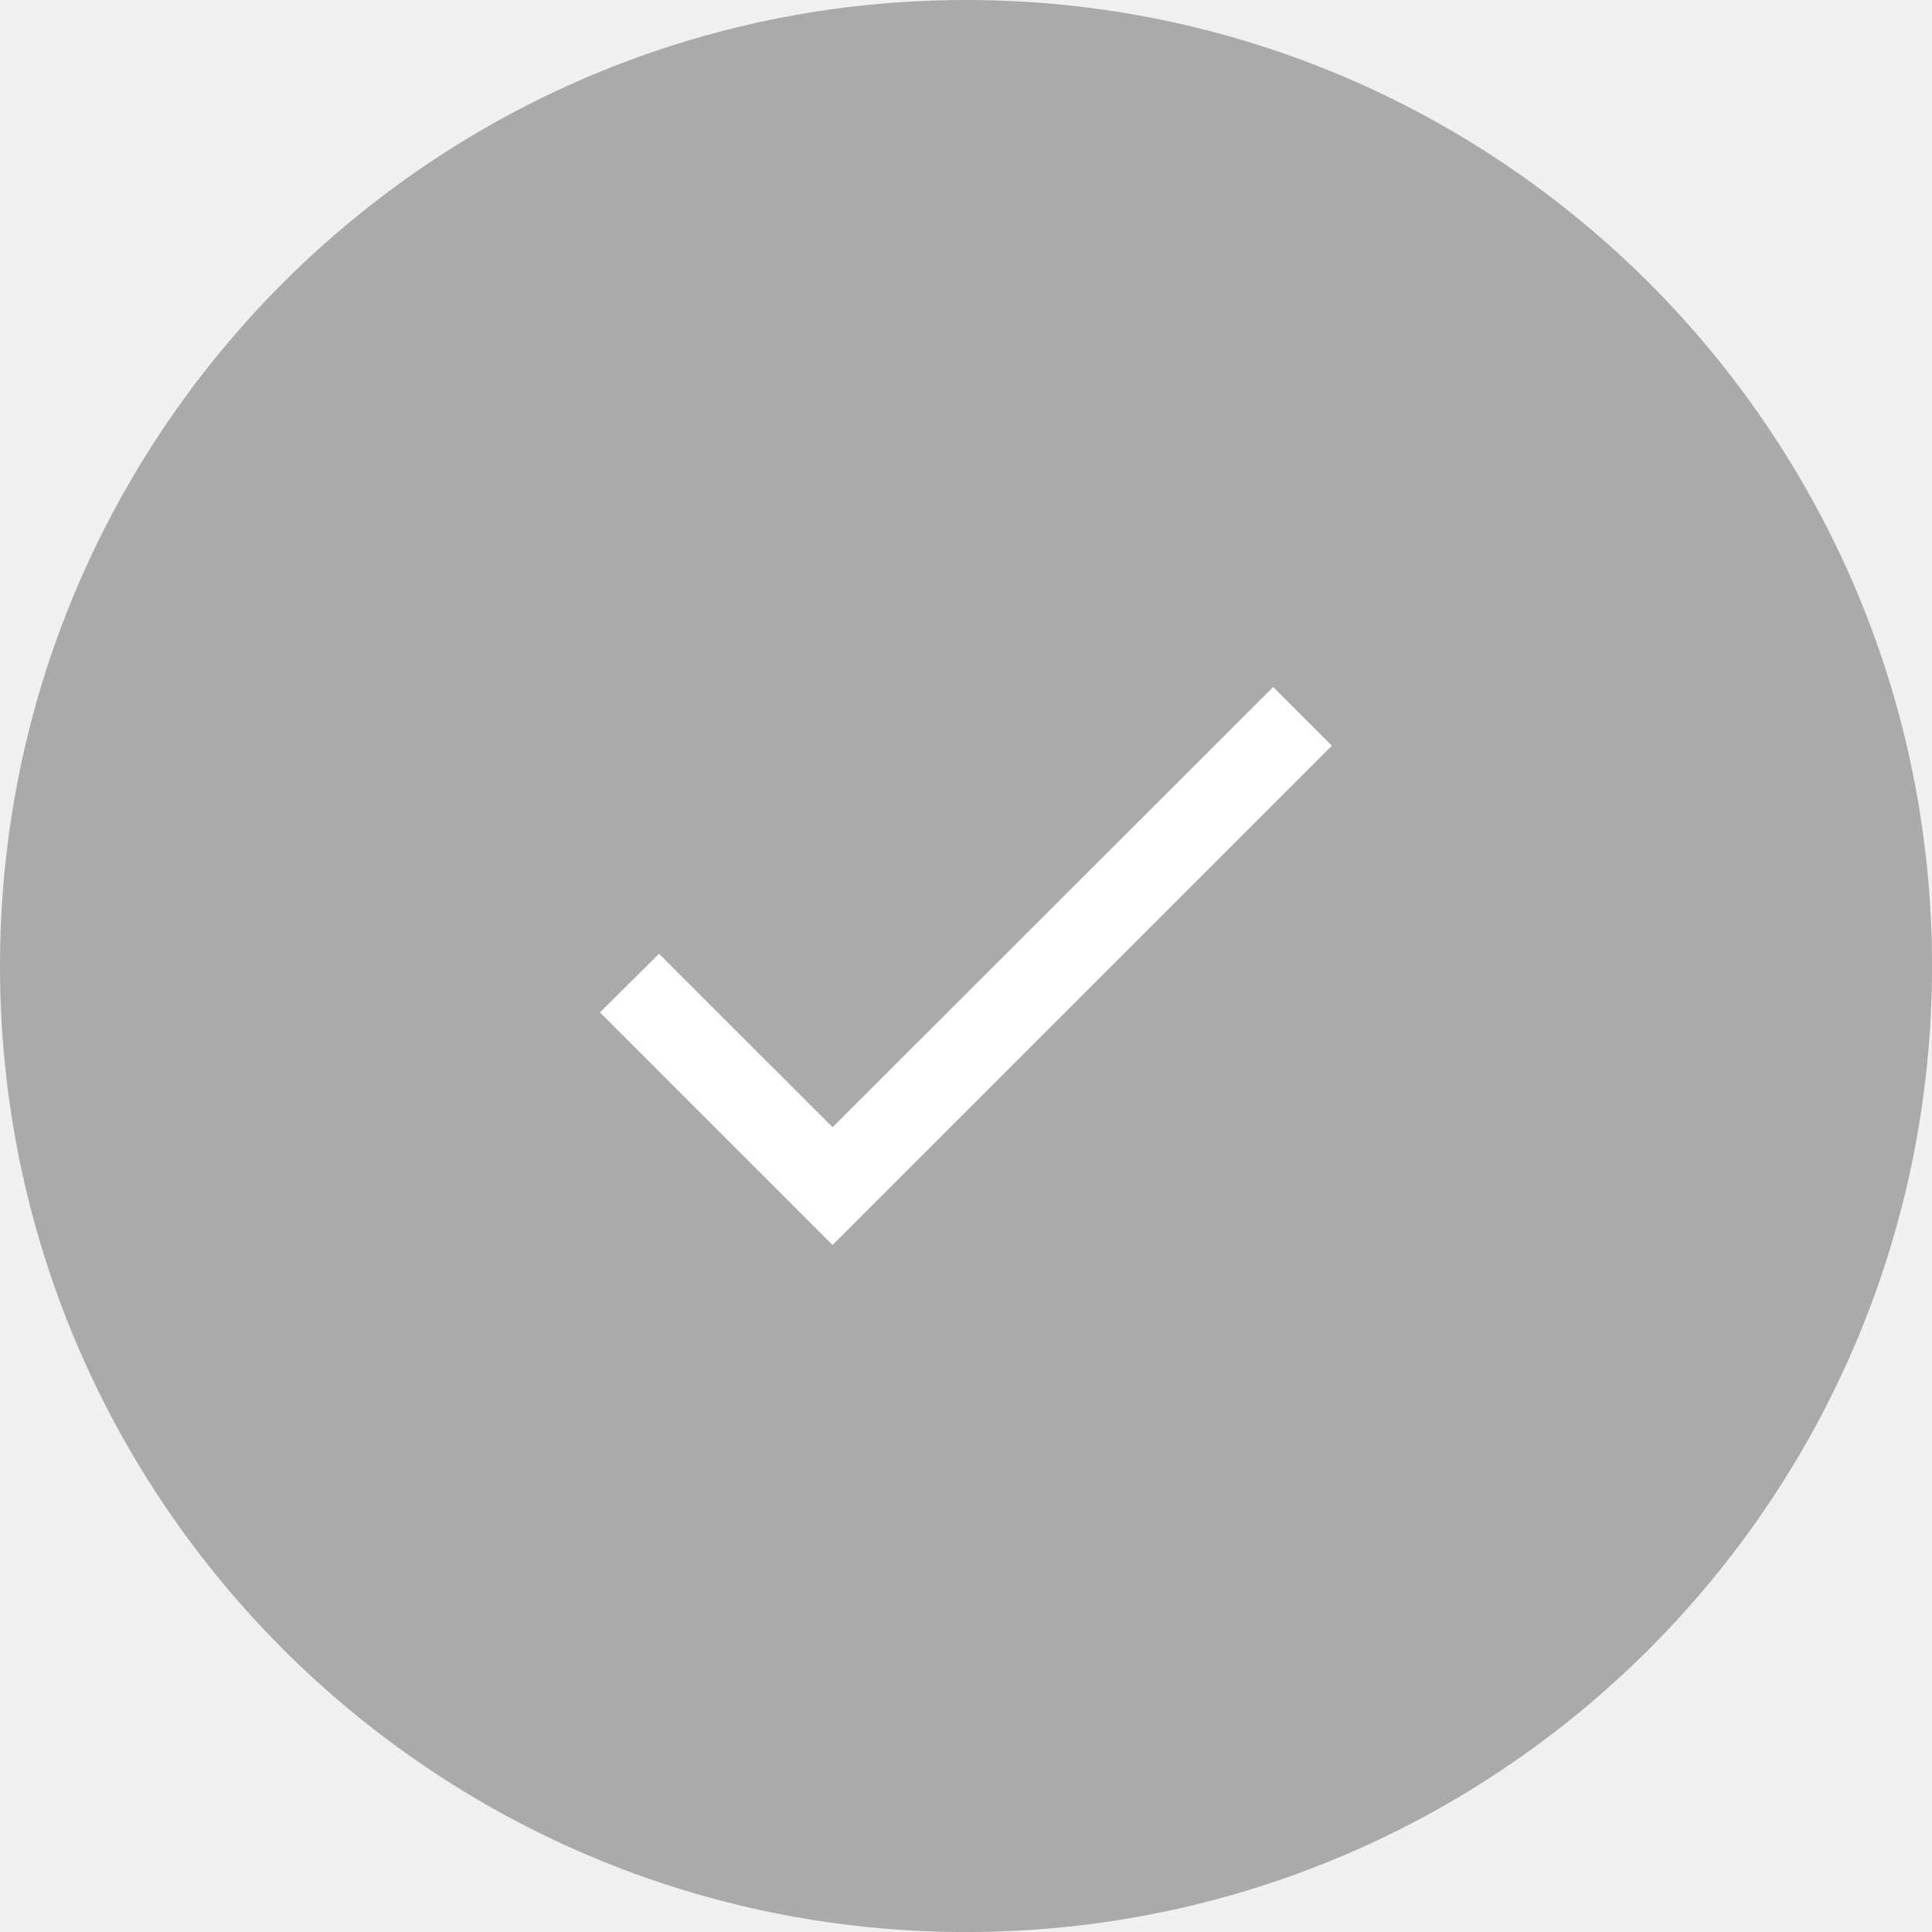
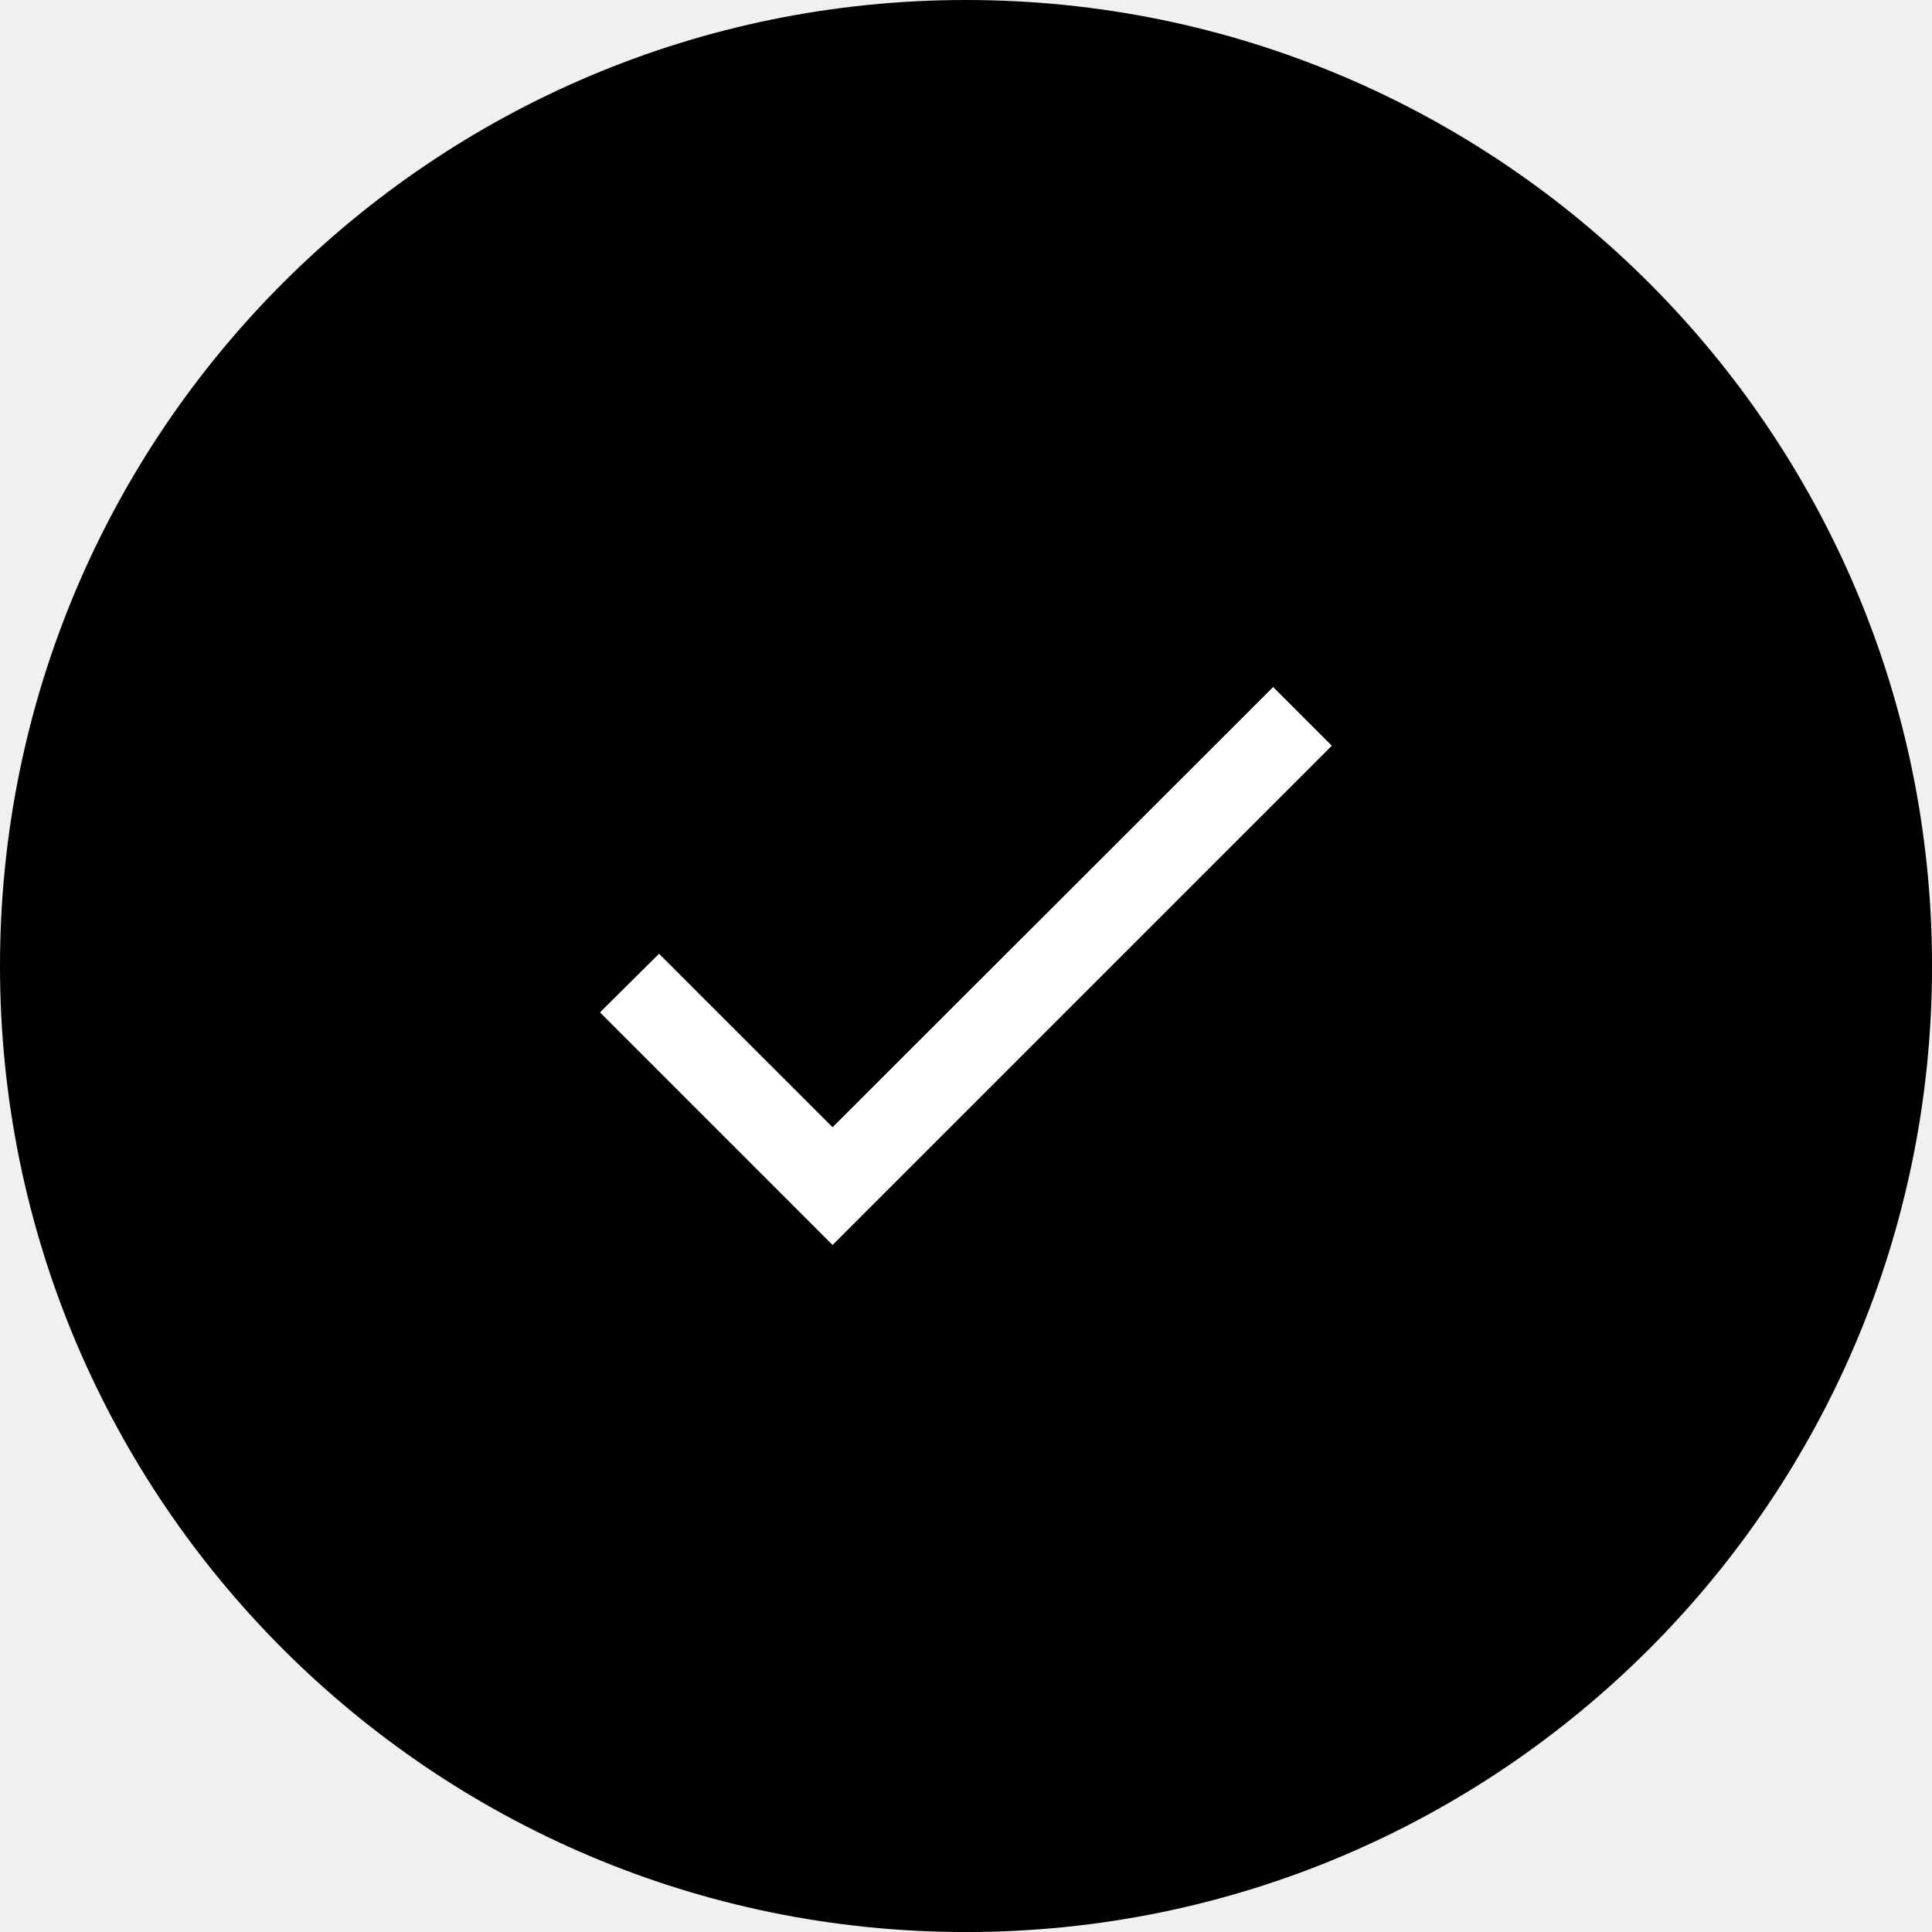
<svg xmlns="http://www.w3.org/2000/svg" width="59.569" height="59.569" viewBox="0 0 59.569 59.569">
  <defs>
-     <style>.a{fill:#aaa;}.b{fill:#fff;}</style>
+     <style>.b{fill:#fff;}</style>
  </defs>
  <g transform="translate(-308.679 -641.871)">
    <circle class="a" cx="29.785" cy="29.785" r="29.785" transform="translate(308.679 641.871)" />
    <path class="b" d="M292.8,2962.645l-5.35-5.349-1.821,1.808,7.171,7.171,15.394-15.394-1.809-1.809Z" transform="translate(41.549 -2286.018)" />
  </g>
</svg>
